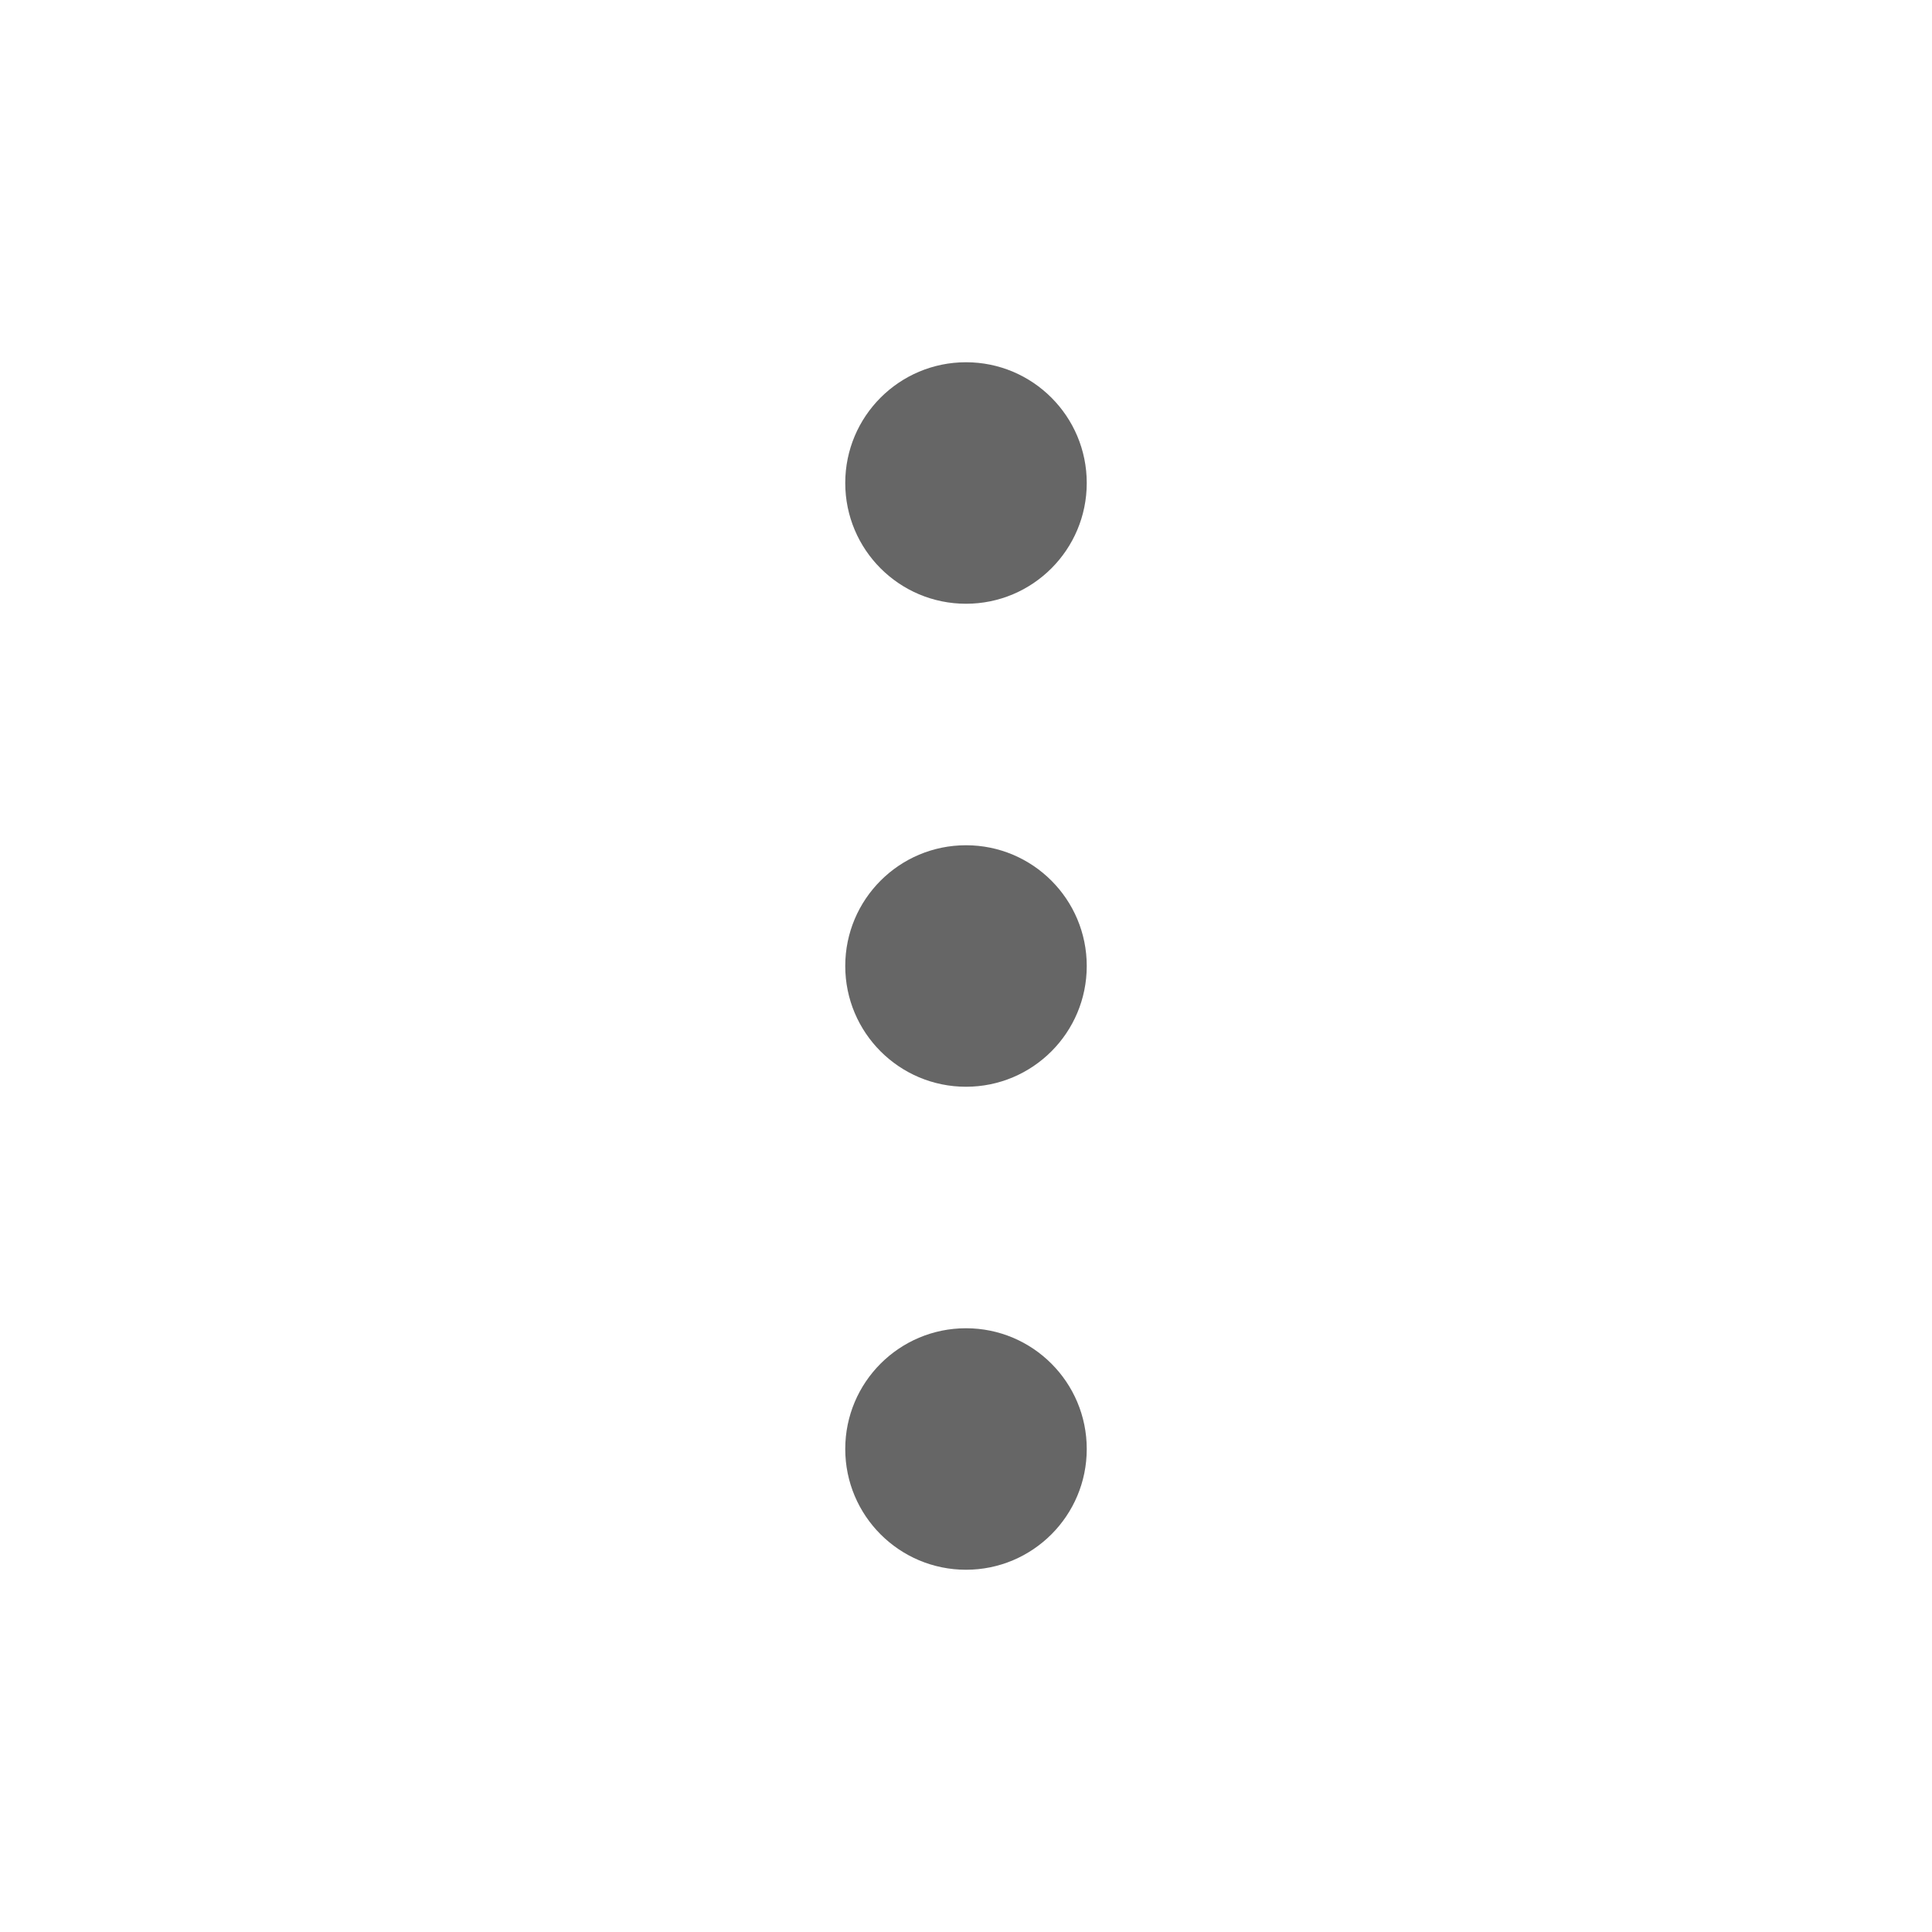
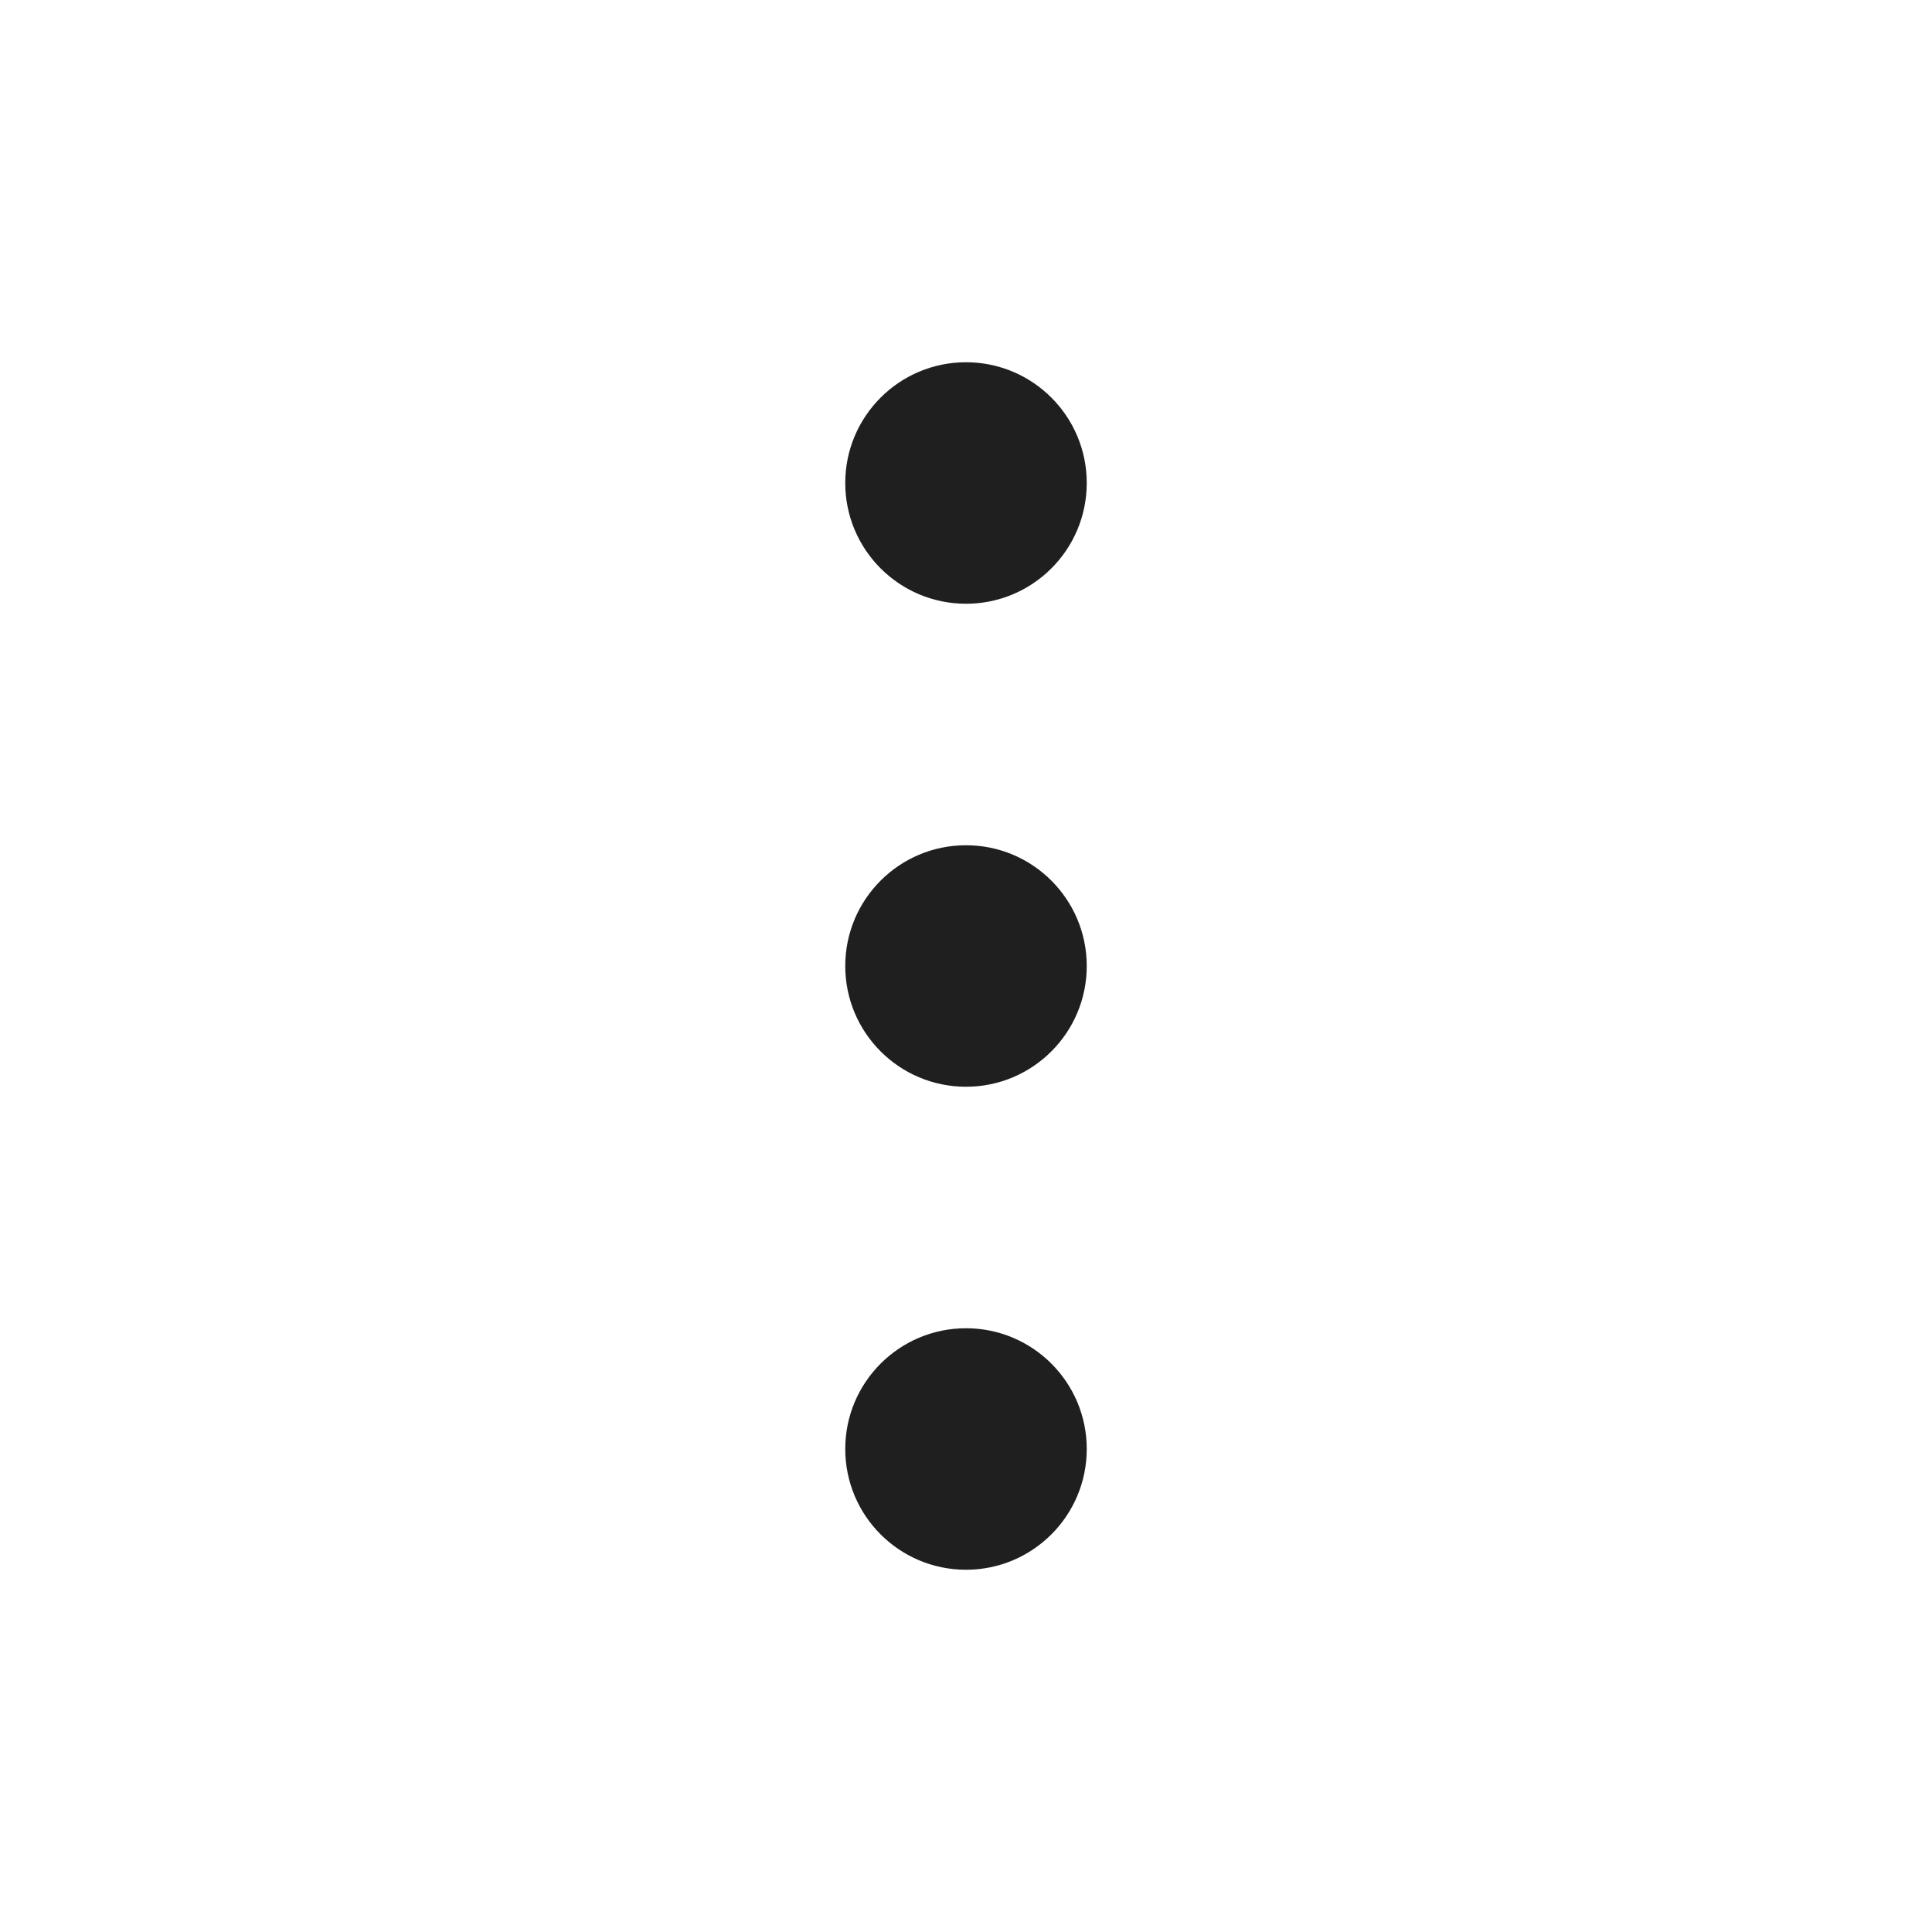
- <svg xmlns="http://www.w3.org/2000/svg" width="800px" height="800px" viewBox="0 0 24 24" fill="none" stroke="">
+ <svg xmlns="http://www.w3.org/2000/svg" width="800px" height="800px" viewBox="0 0 24 24" fill="none">
  <g id="SVGRepo_bgCarrier" stroke-width="0" />
  <g id="SVGRepo_tracerCarrier" stroke-linecap="round" stroke-linejoin="round" />
  <g id="SVGRepo_iconCarrier">
-     <circle cx="12" cy="6" r="1.5" fill="#666" />
-     <circle cx="12" cy="12" r="1.5" fill="#666" />
-     <circle cx="12" cy="18" r="1.5" fill="#666" />
+     <circle cx="12" cy="6" r="1.5" fill="#1f1f1f" />
+     <circle cx="12" cy="12" r="1.5" fill="#1f1f1f" />
+     <circle cx="12" cy="18" r="1.5" fill="#1f1f1f" />
  </g>
</svg>
